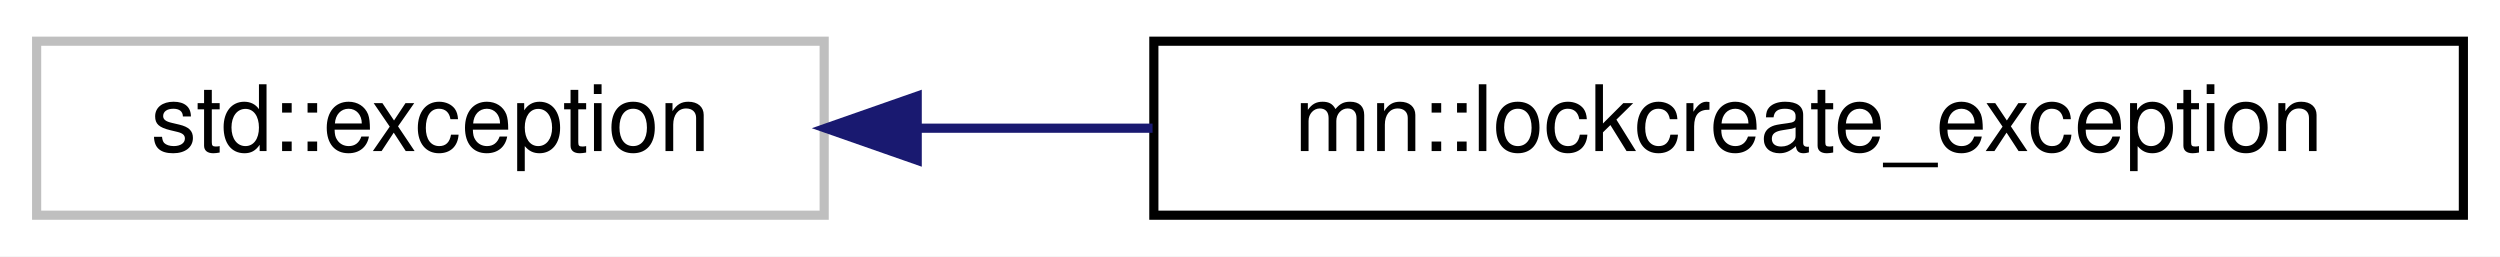
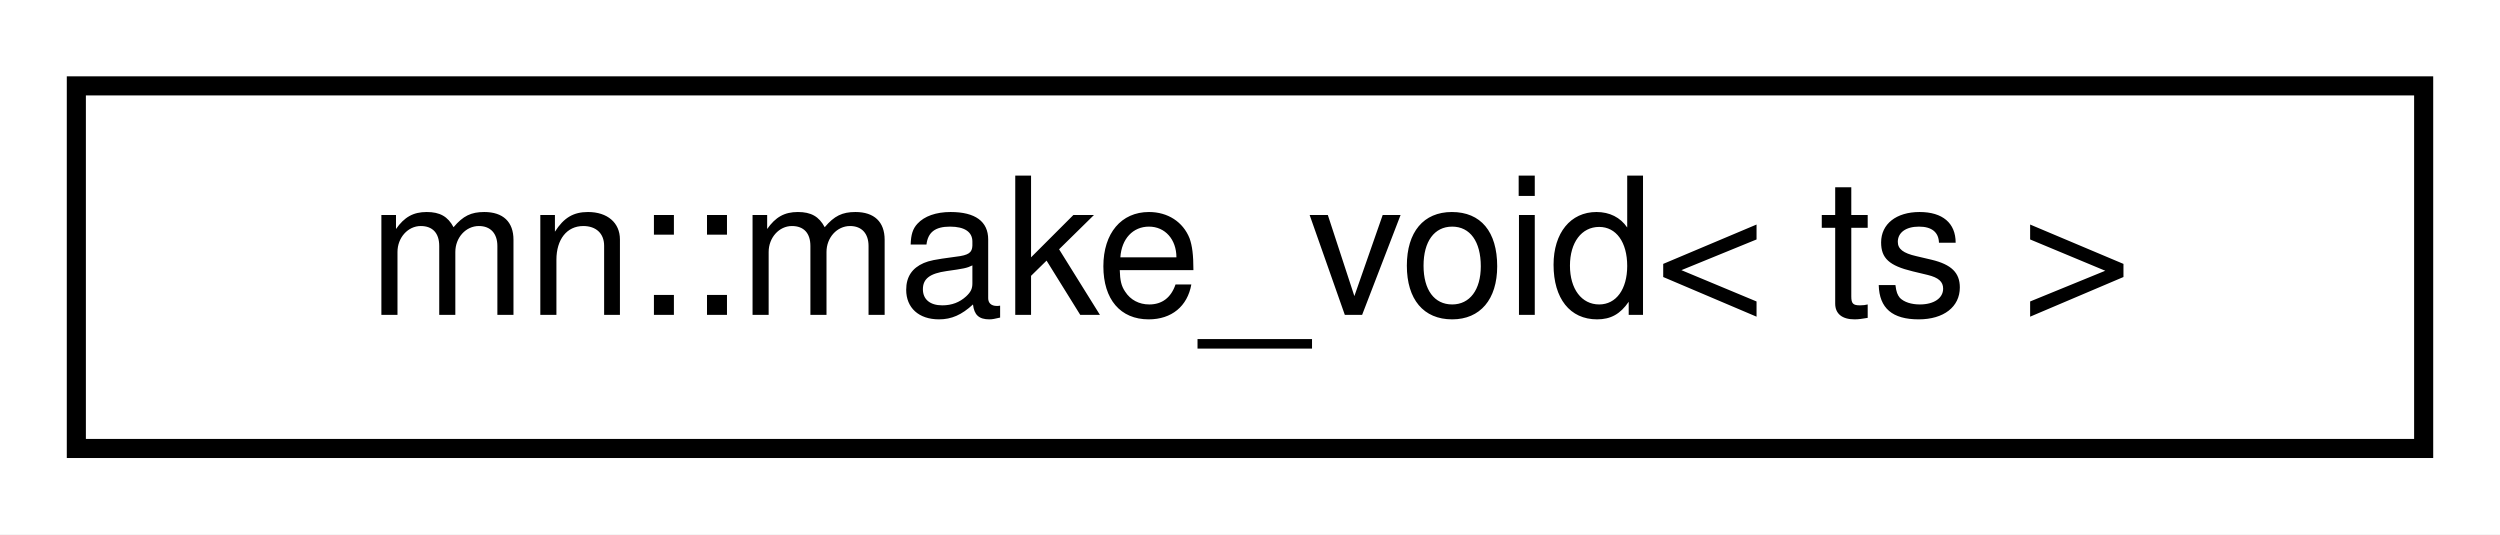
- <svg xmlns="http://www.w3.org/2000/svg" xmlns:xlink="http://www.w3.org/1999/xlink" width="273pt" height="28pt" viewBox="0.00 0.00 273.00 28.00">
+ <svg xmlns="http://www.w3.org/2000/svg" xmlns:xlink="http://www.w3.org/1999/xlink" width="131pt" height="28pt" viewBox="0.00 0.00 131.00 28.00">
  <g id="graph0" class="graph" transform="scale(1 1) rotate(0) translate(4 24)">
-     <polygon fill="white" stroke="transparent" points="-4,4 -4,-24 269,-24 269,4 -4,4" />
+     <polygon fill="white" stroke="transparent" points="-4,4 -4,-24 127,-24 127,4 -4,4" />
    <g id="node1" class="node">
      <g id="a_node1">
-         <a xlink:title=" ">
-           <polygon fill="white" stroke="#bfbfbf" points="0,-0.5 0,-19.5 86,-19.5 86,-0.5 0,-0.5" />
-           <text text-anchor="middle" x="43" y="-7.5" font-family="Helvetica,sans-Serif" font-size="10.00">std::exception</text>
+         <a xlink:href="namespacemn.html#structmn_1_1make__void" target="_top" xlink:title=" ">
+           <polygon fill="white" stroke="black" points="0,-0.5 0,-19.5 123,-19.5 123,-0.5 0,-0.5" />
+           <text text-anchor="middle" x="61.5" y="-7.5" font-family="Helvetica,sans-Serif" font-size="10.00">mn::make_void&lt; ts &gt;</text>
        </a>
      </g>
    </g>
-     <g id="node2" class="node">
-       <g id="a_node2">
-         <a xlink:href="classmn_1_1lockcreate__exception.html" target="_top" xlink:title=" ">
-           <polygon fill="white" stroke="black" points="122,-0.5 122,-19.5 265,-19.5 265,-0.5 122,-0.5" />
-           <text text-anchor="middle" x="193.5" y="-7.5" font-family="Helvetica,sans-Serif" font-size="10.00">mn::lockcreate_exception</text>
-         </a>
-       </g>
-     </g>
-     <g id="edge1" class="edge">
-       <path fill="none" stroke="midnightblue" d="M96.37,-10C104.62,-10 113.27,-10 121.86,-10" />
-       <polygon fill="midnightblue" stroke="midnightblue" points="96.16,-6.5 86.16,-10 96.16,-13.5 96.16,-6.5" />
-     </g>
  </g>
</svg>
